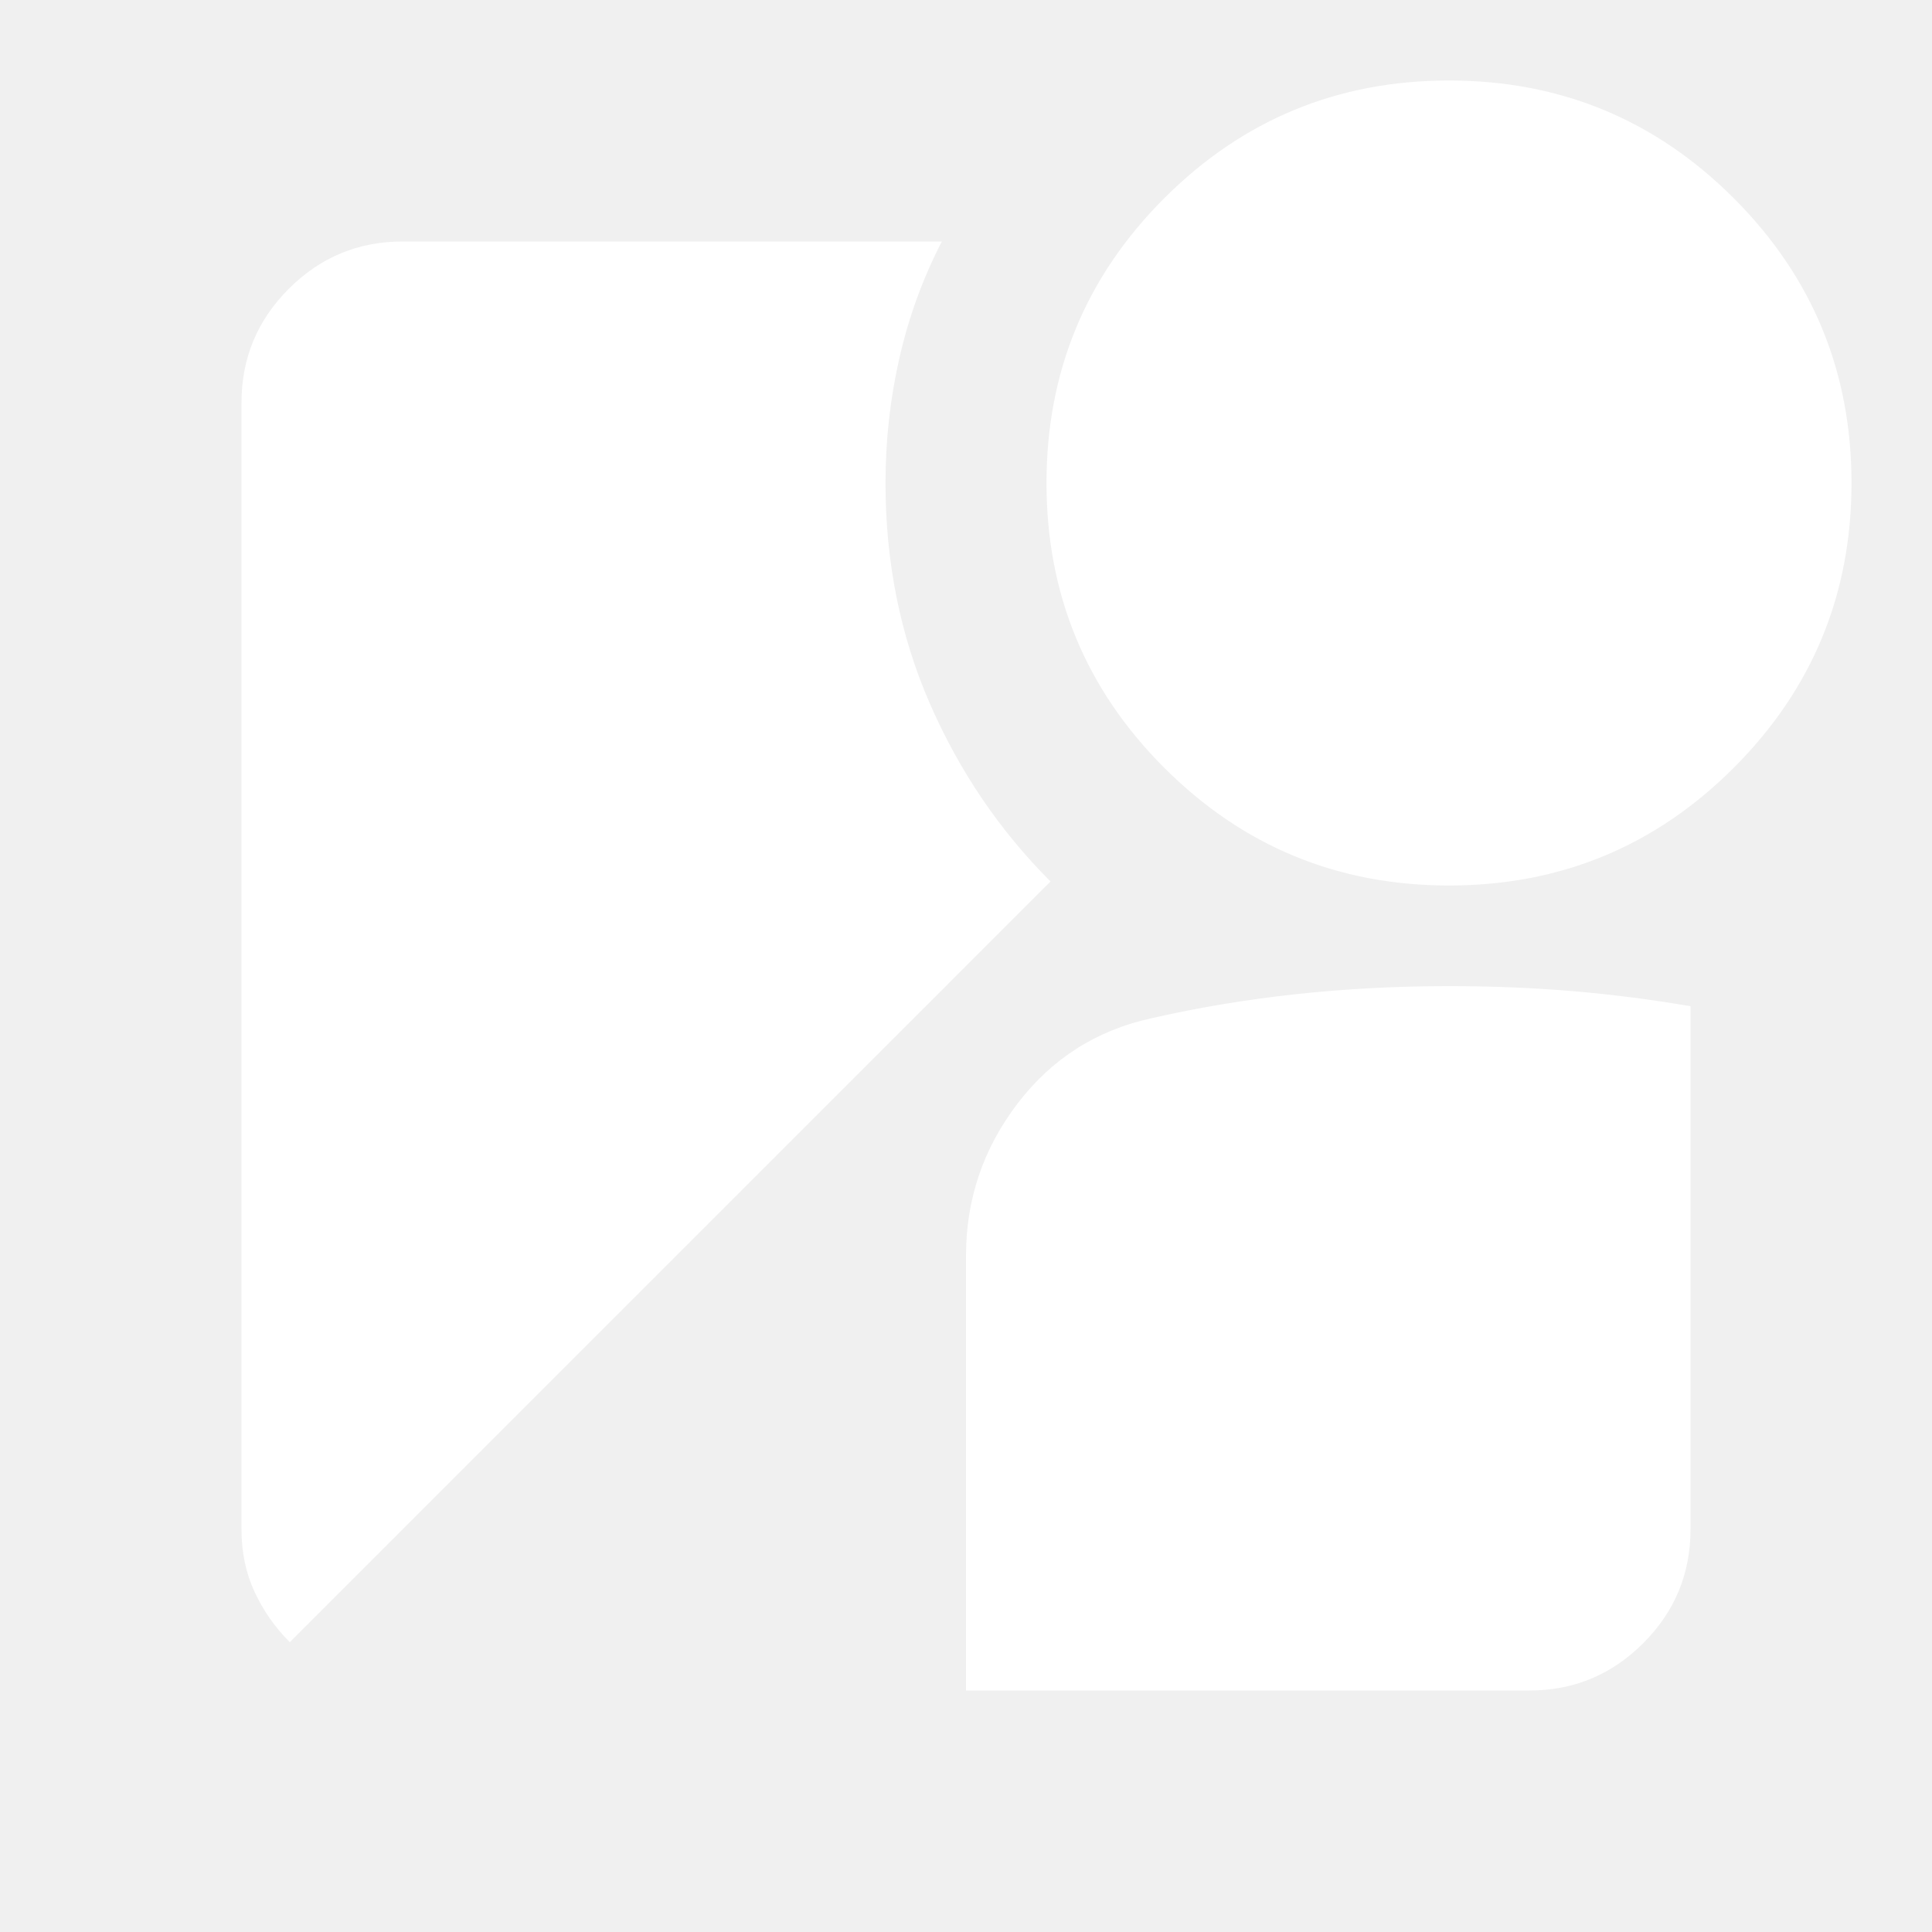
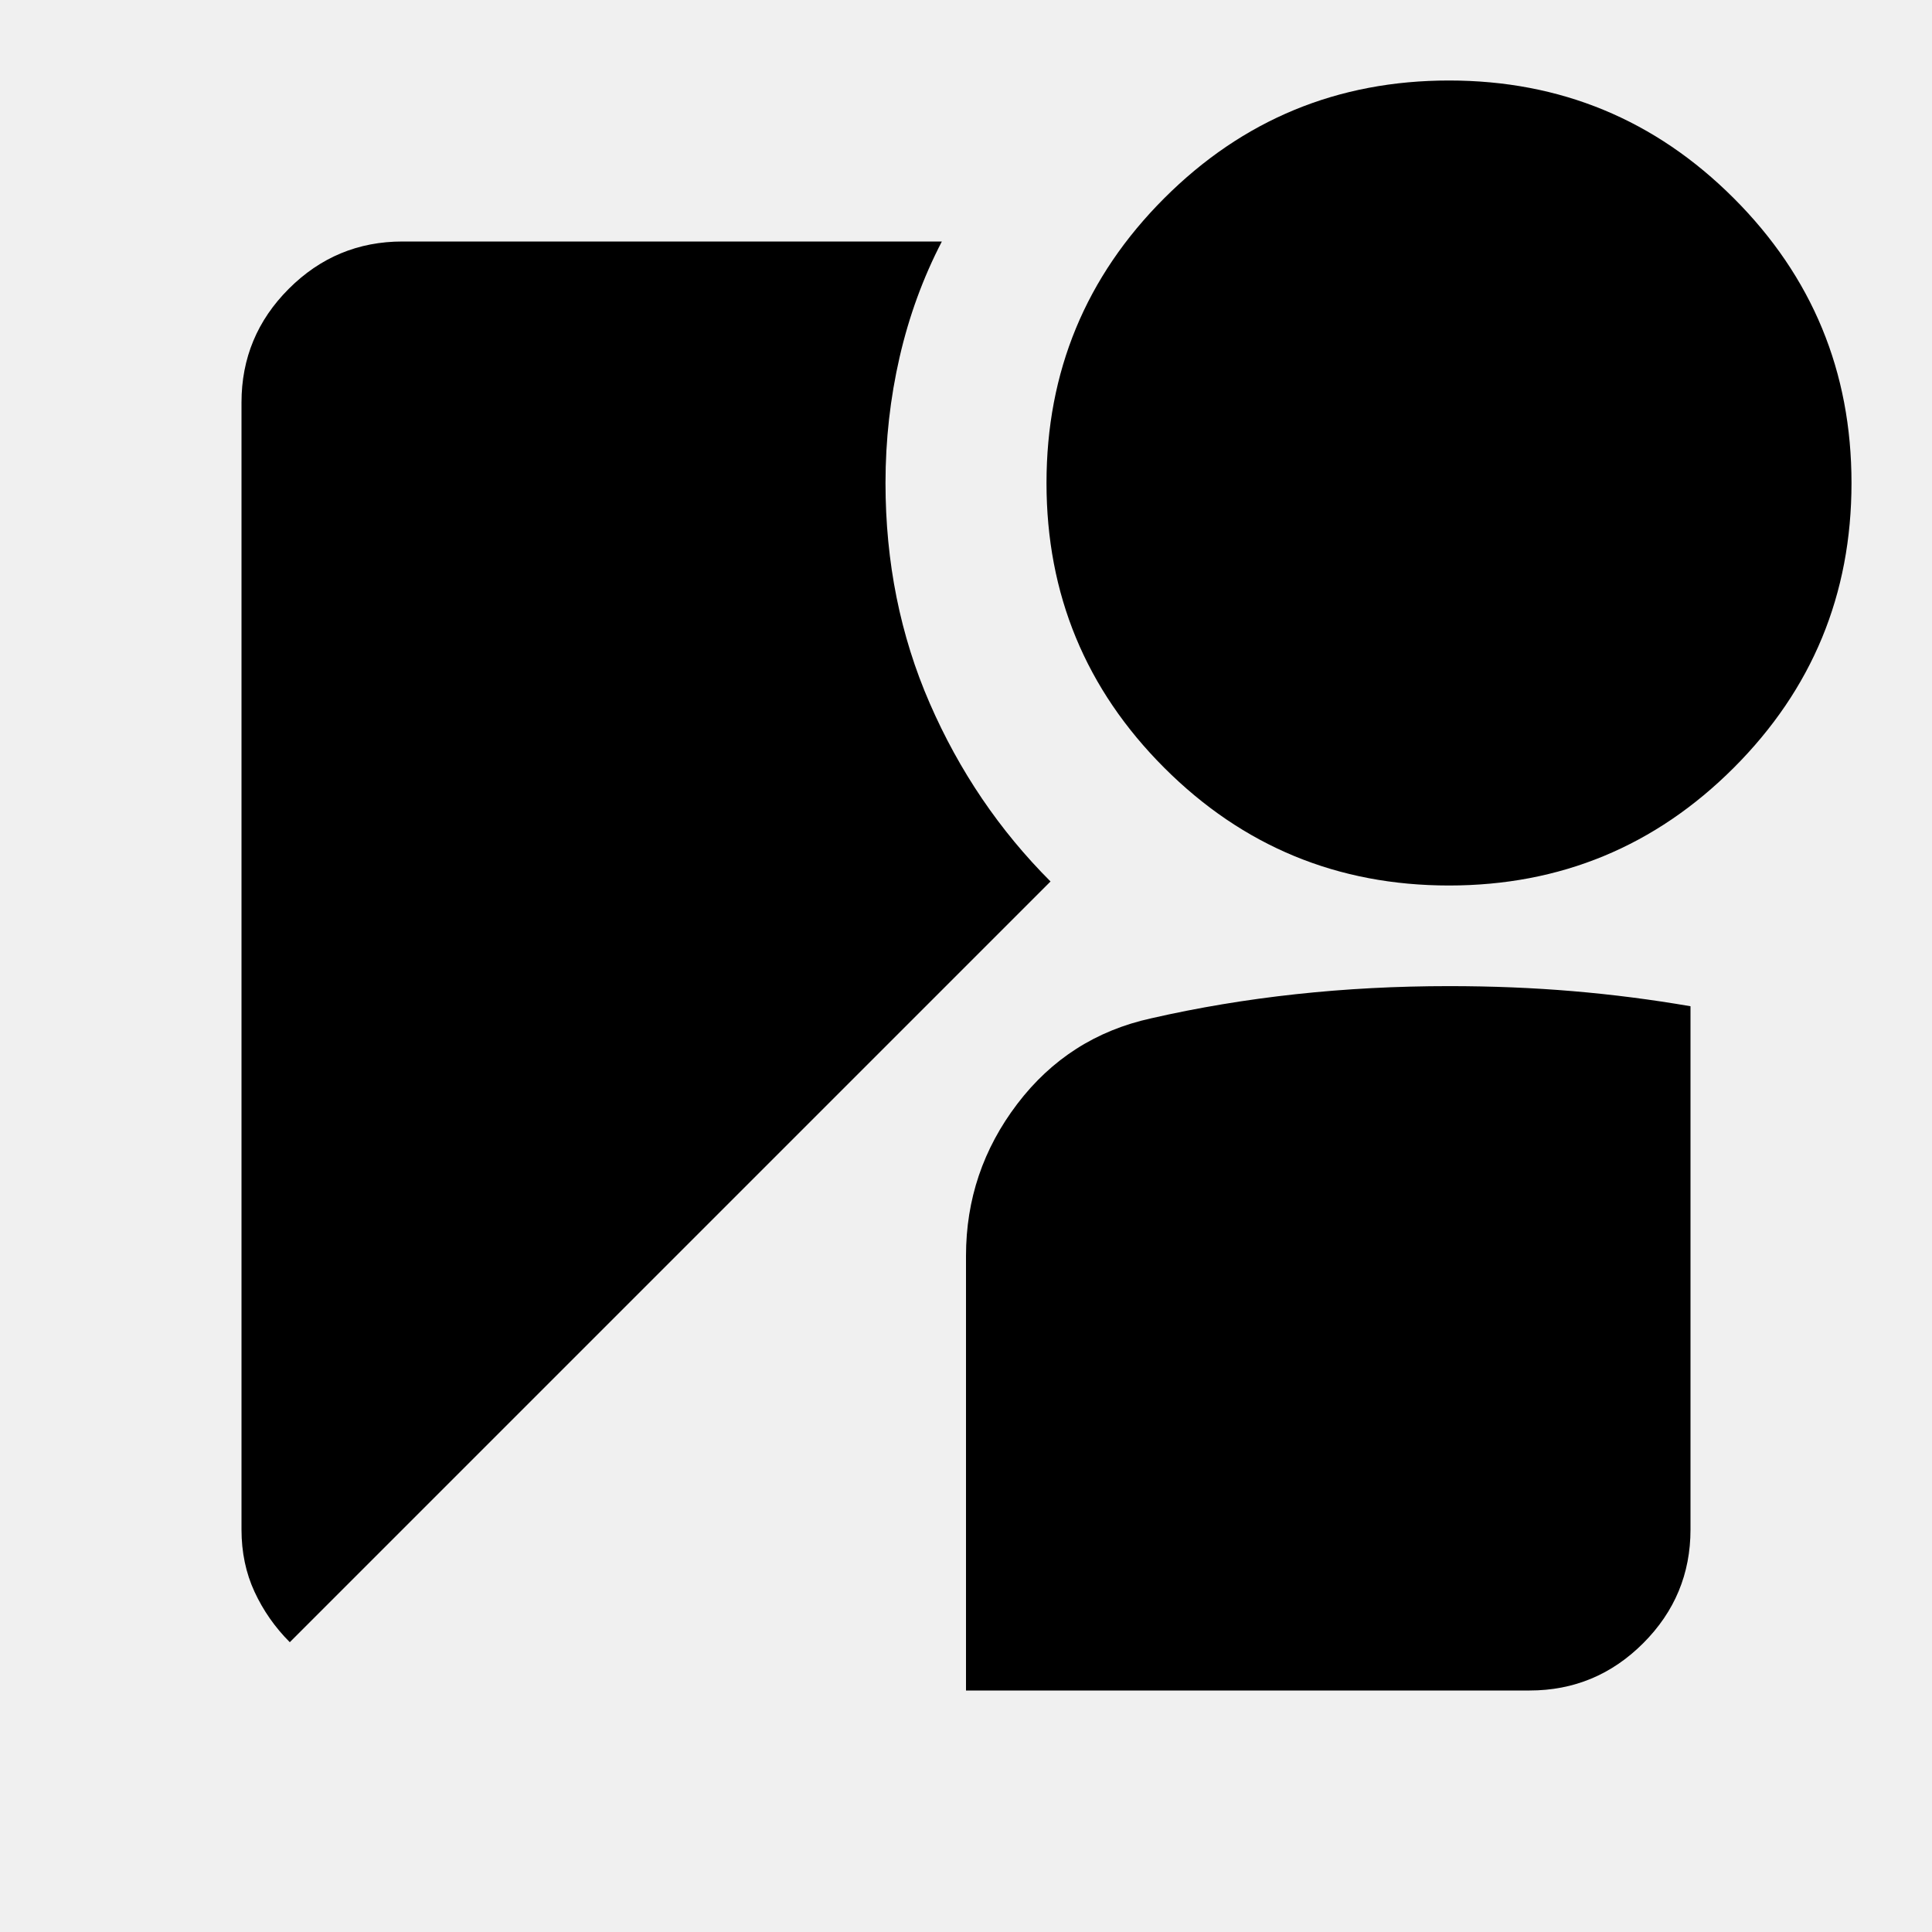
- <svg xmlns="http://www.w3.org/2000/svg" height="24px" viewBox="0 -960 960 960" width="24px" fill="white">
+ <svg xmlns="http://www.w3.org/2000/svg" height="24px" viewBox="0 -960 960 960" width="24px" fill="black">
  <path d="M720-520q-83 0-141.5-58.5T520-720q0-83 58.5-141.5T720-920q83 0 141.5 58.5T920-720q0 83-58.5 141.5T720-520ZM144-144q-11-11-17.5-25t-6.5-31v-560q0-33 23.5-56.5T200-840h268q-14 27-21 57.5t-7 62.5q0 59 22 109.5t60 88.5L144-144Zm336 24v-216q0-42 25.5-75.5T572-454q35-8 72-12t76-4q32 0 61.5 2.5T840-460v260q0 33-23.5 56.5T760-120H480Z" />
</svg>
